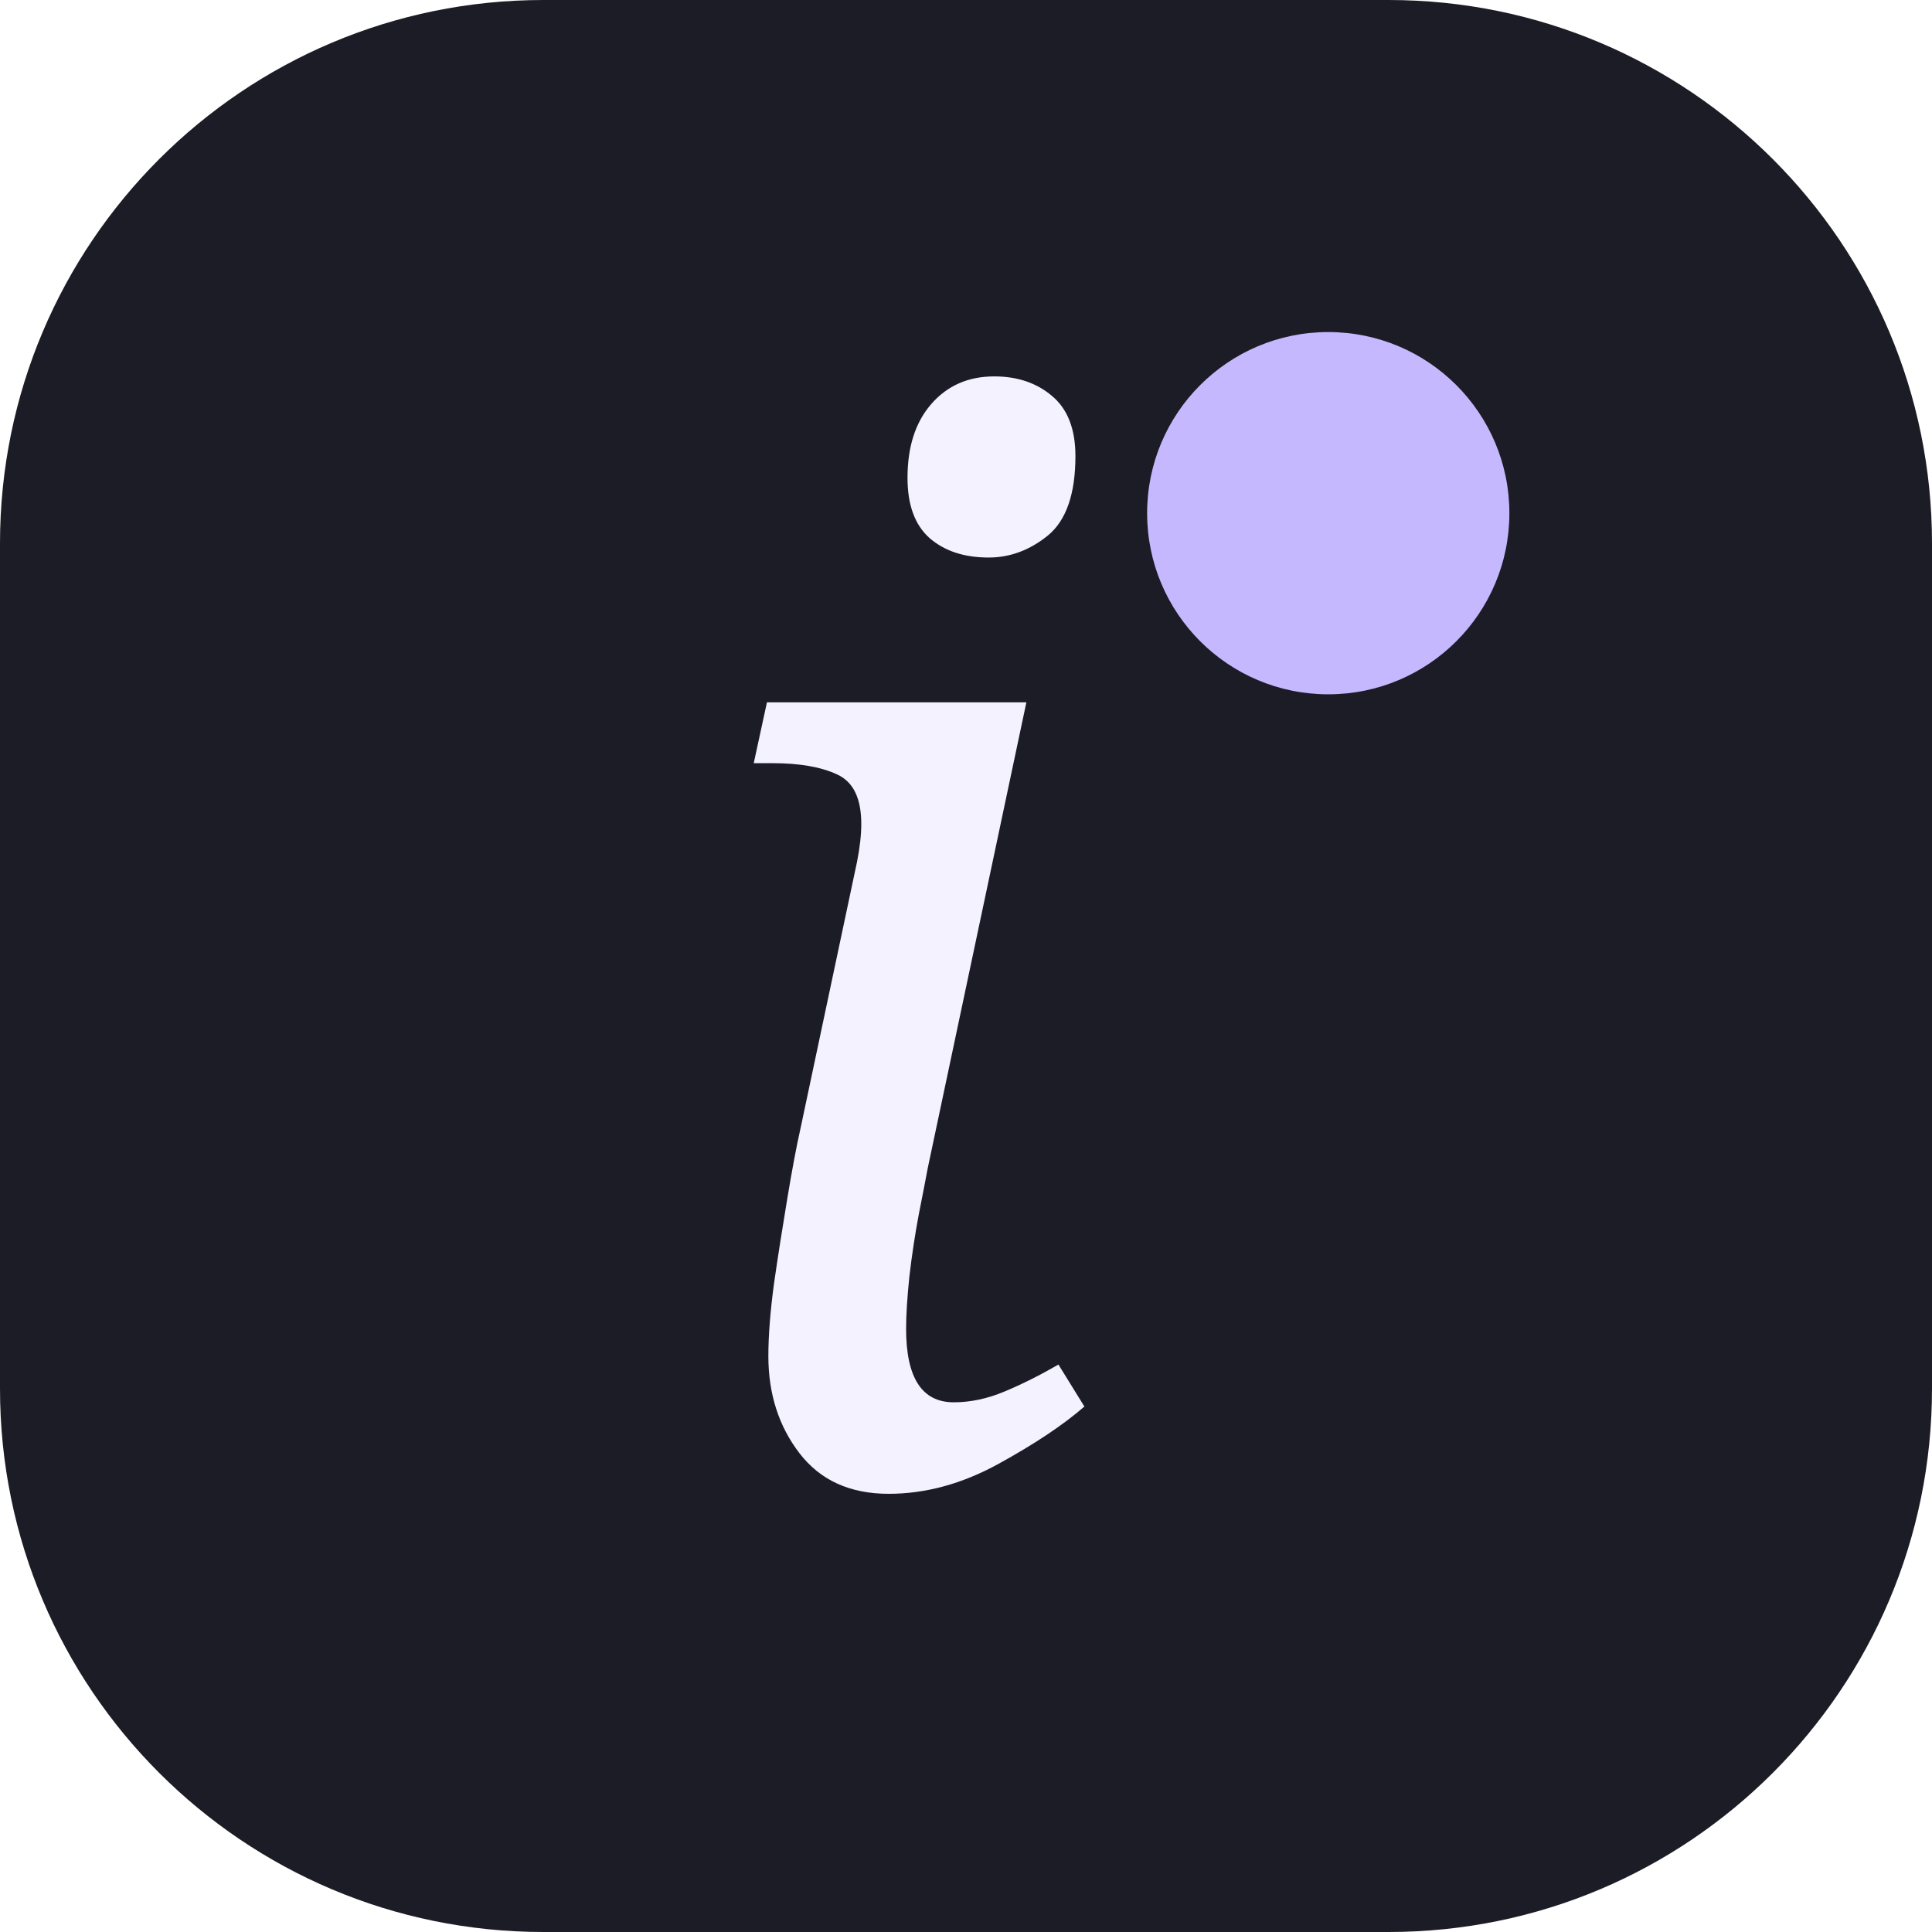
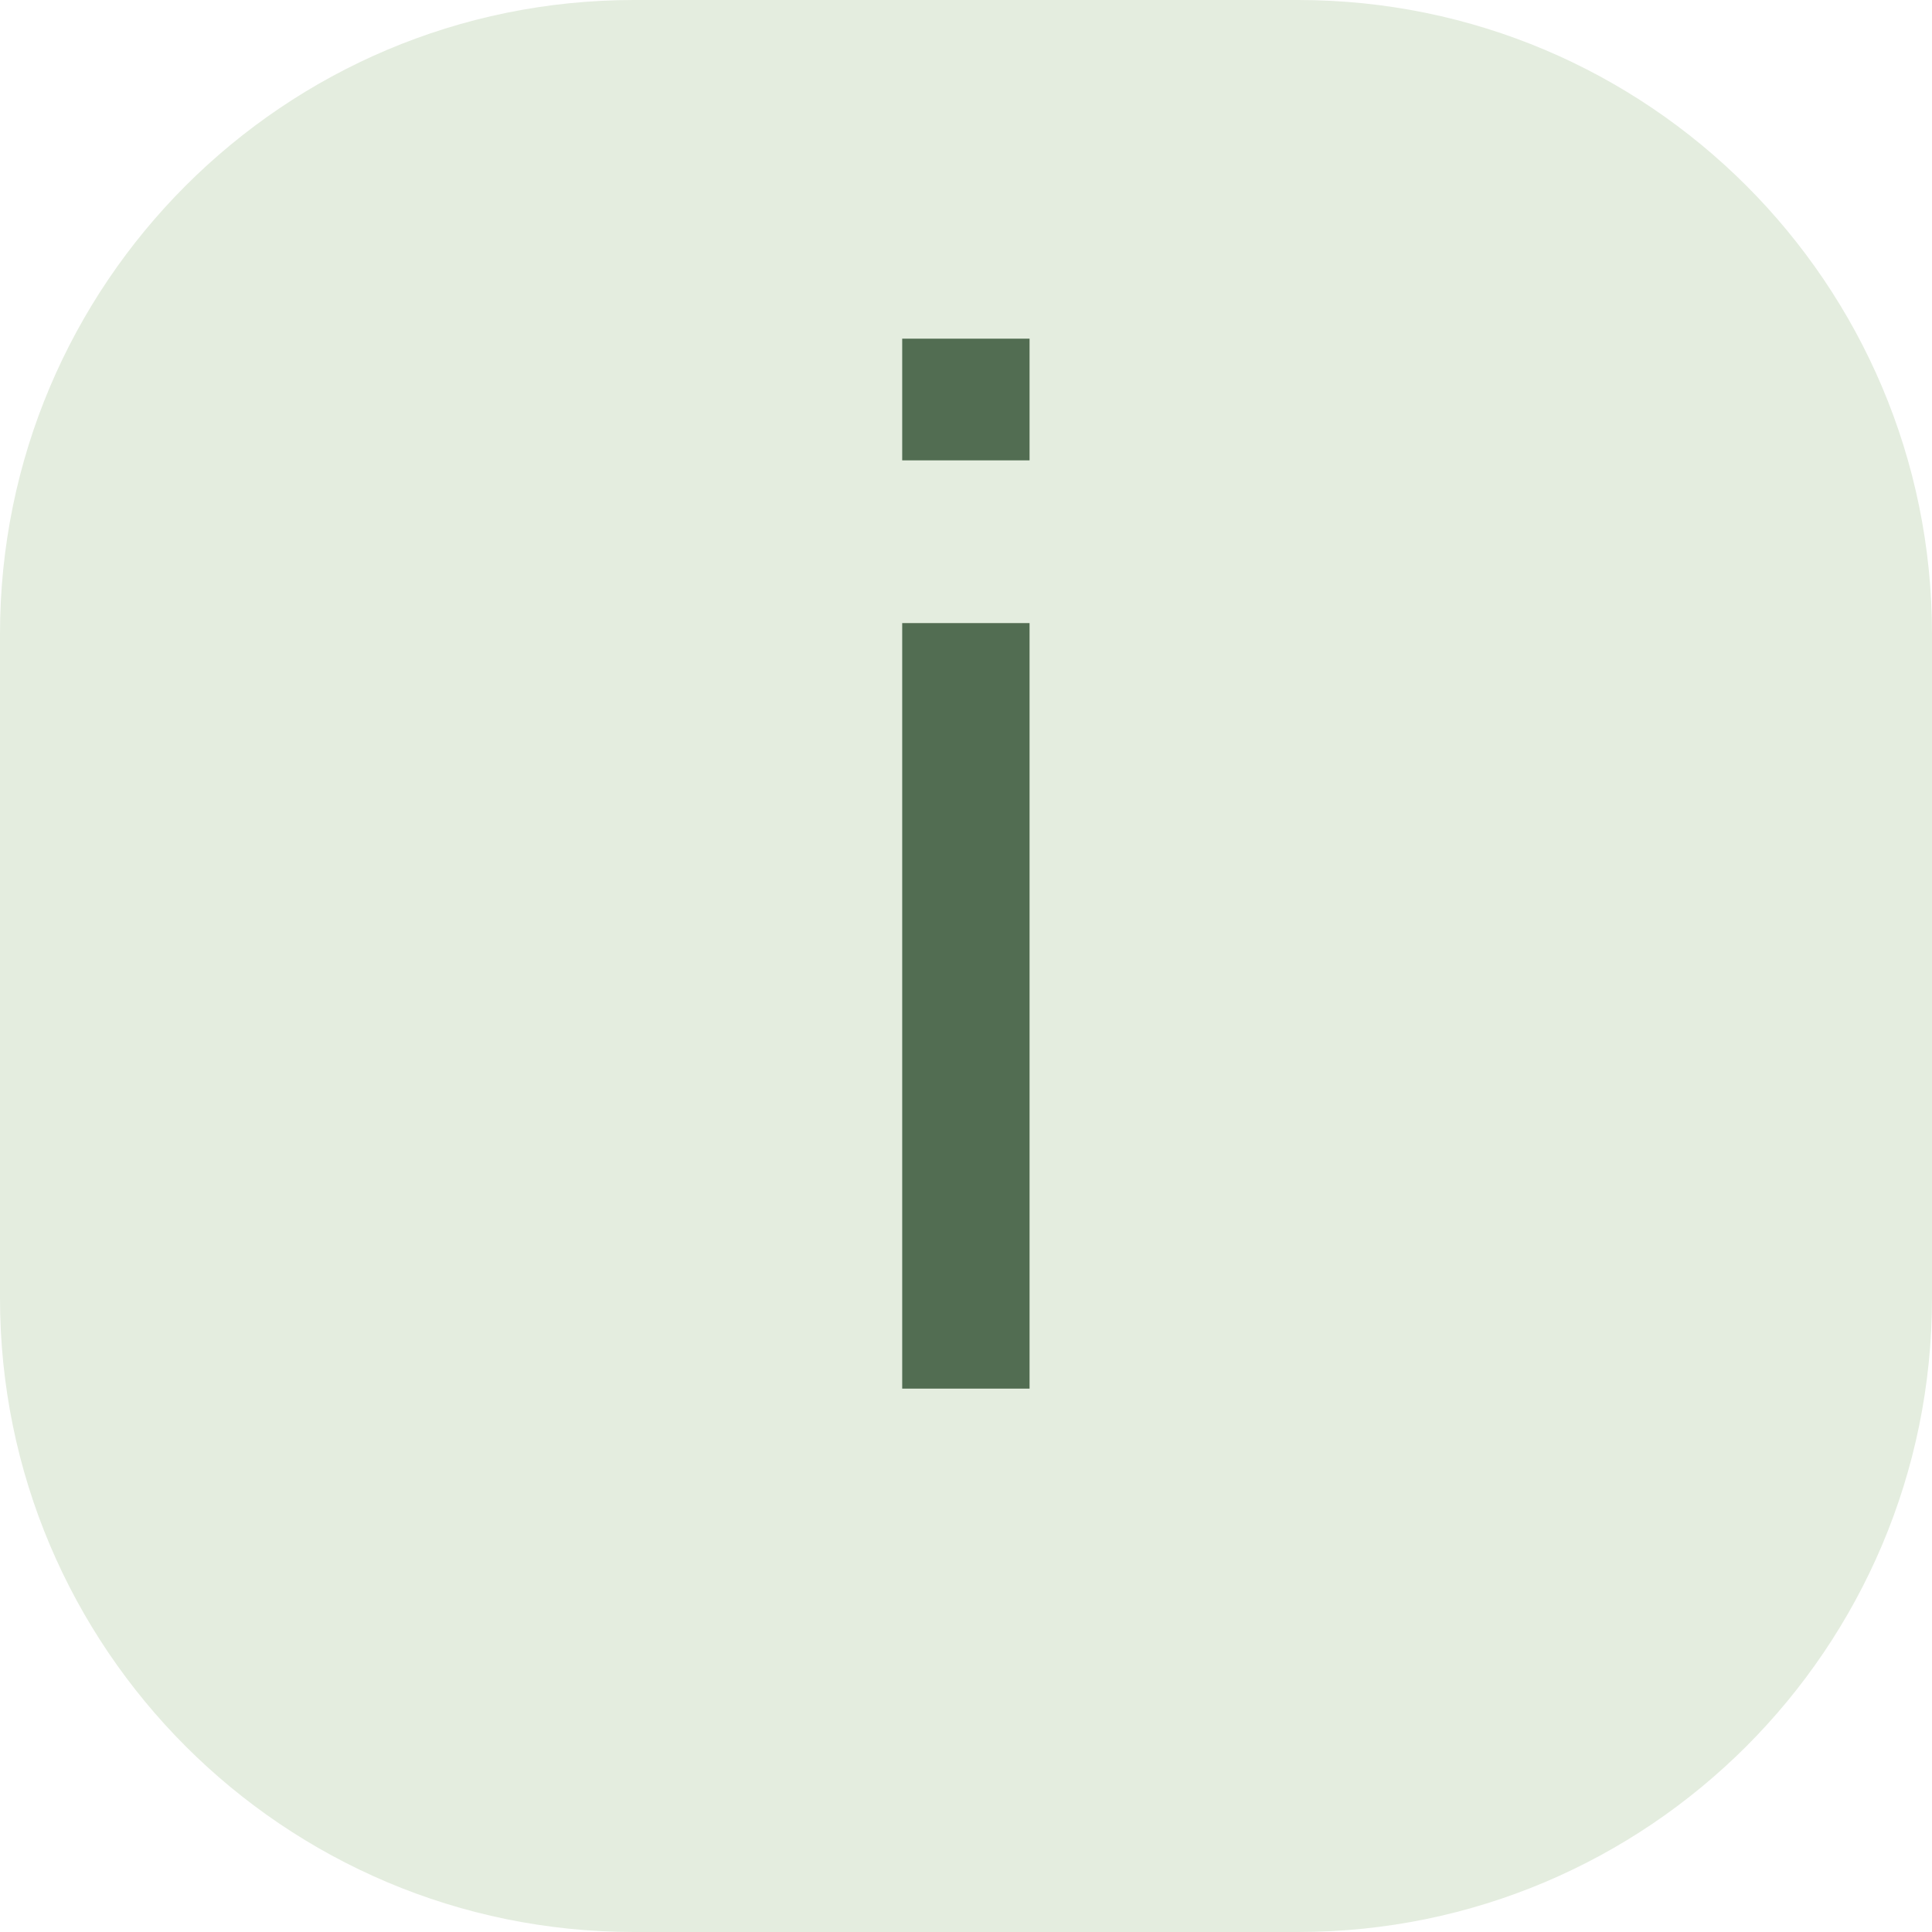
<svg xmlns="http://www.w3.org/2000/svg" viewBox="0 0 64 64">
-   <rect width="64" height="64" rx="18" fill="#1c1c26" />
-   <text x="22" y="49" font-size="48" font-family="Georgia" font-style="italic" fill="#f5f2ff">i</text>
-   <circle cx="44" cy="17" r="6" fill="#c6b8ff" />
+   <rect width="64" height="64" rx="21" fill="#e4eddf" />
+   <text x="32" y="46" text-anchor="middle" fill="#526d52" font-family="Arial,sans-serif" font-size="48">i</text>
</svg>
